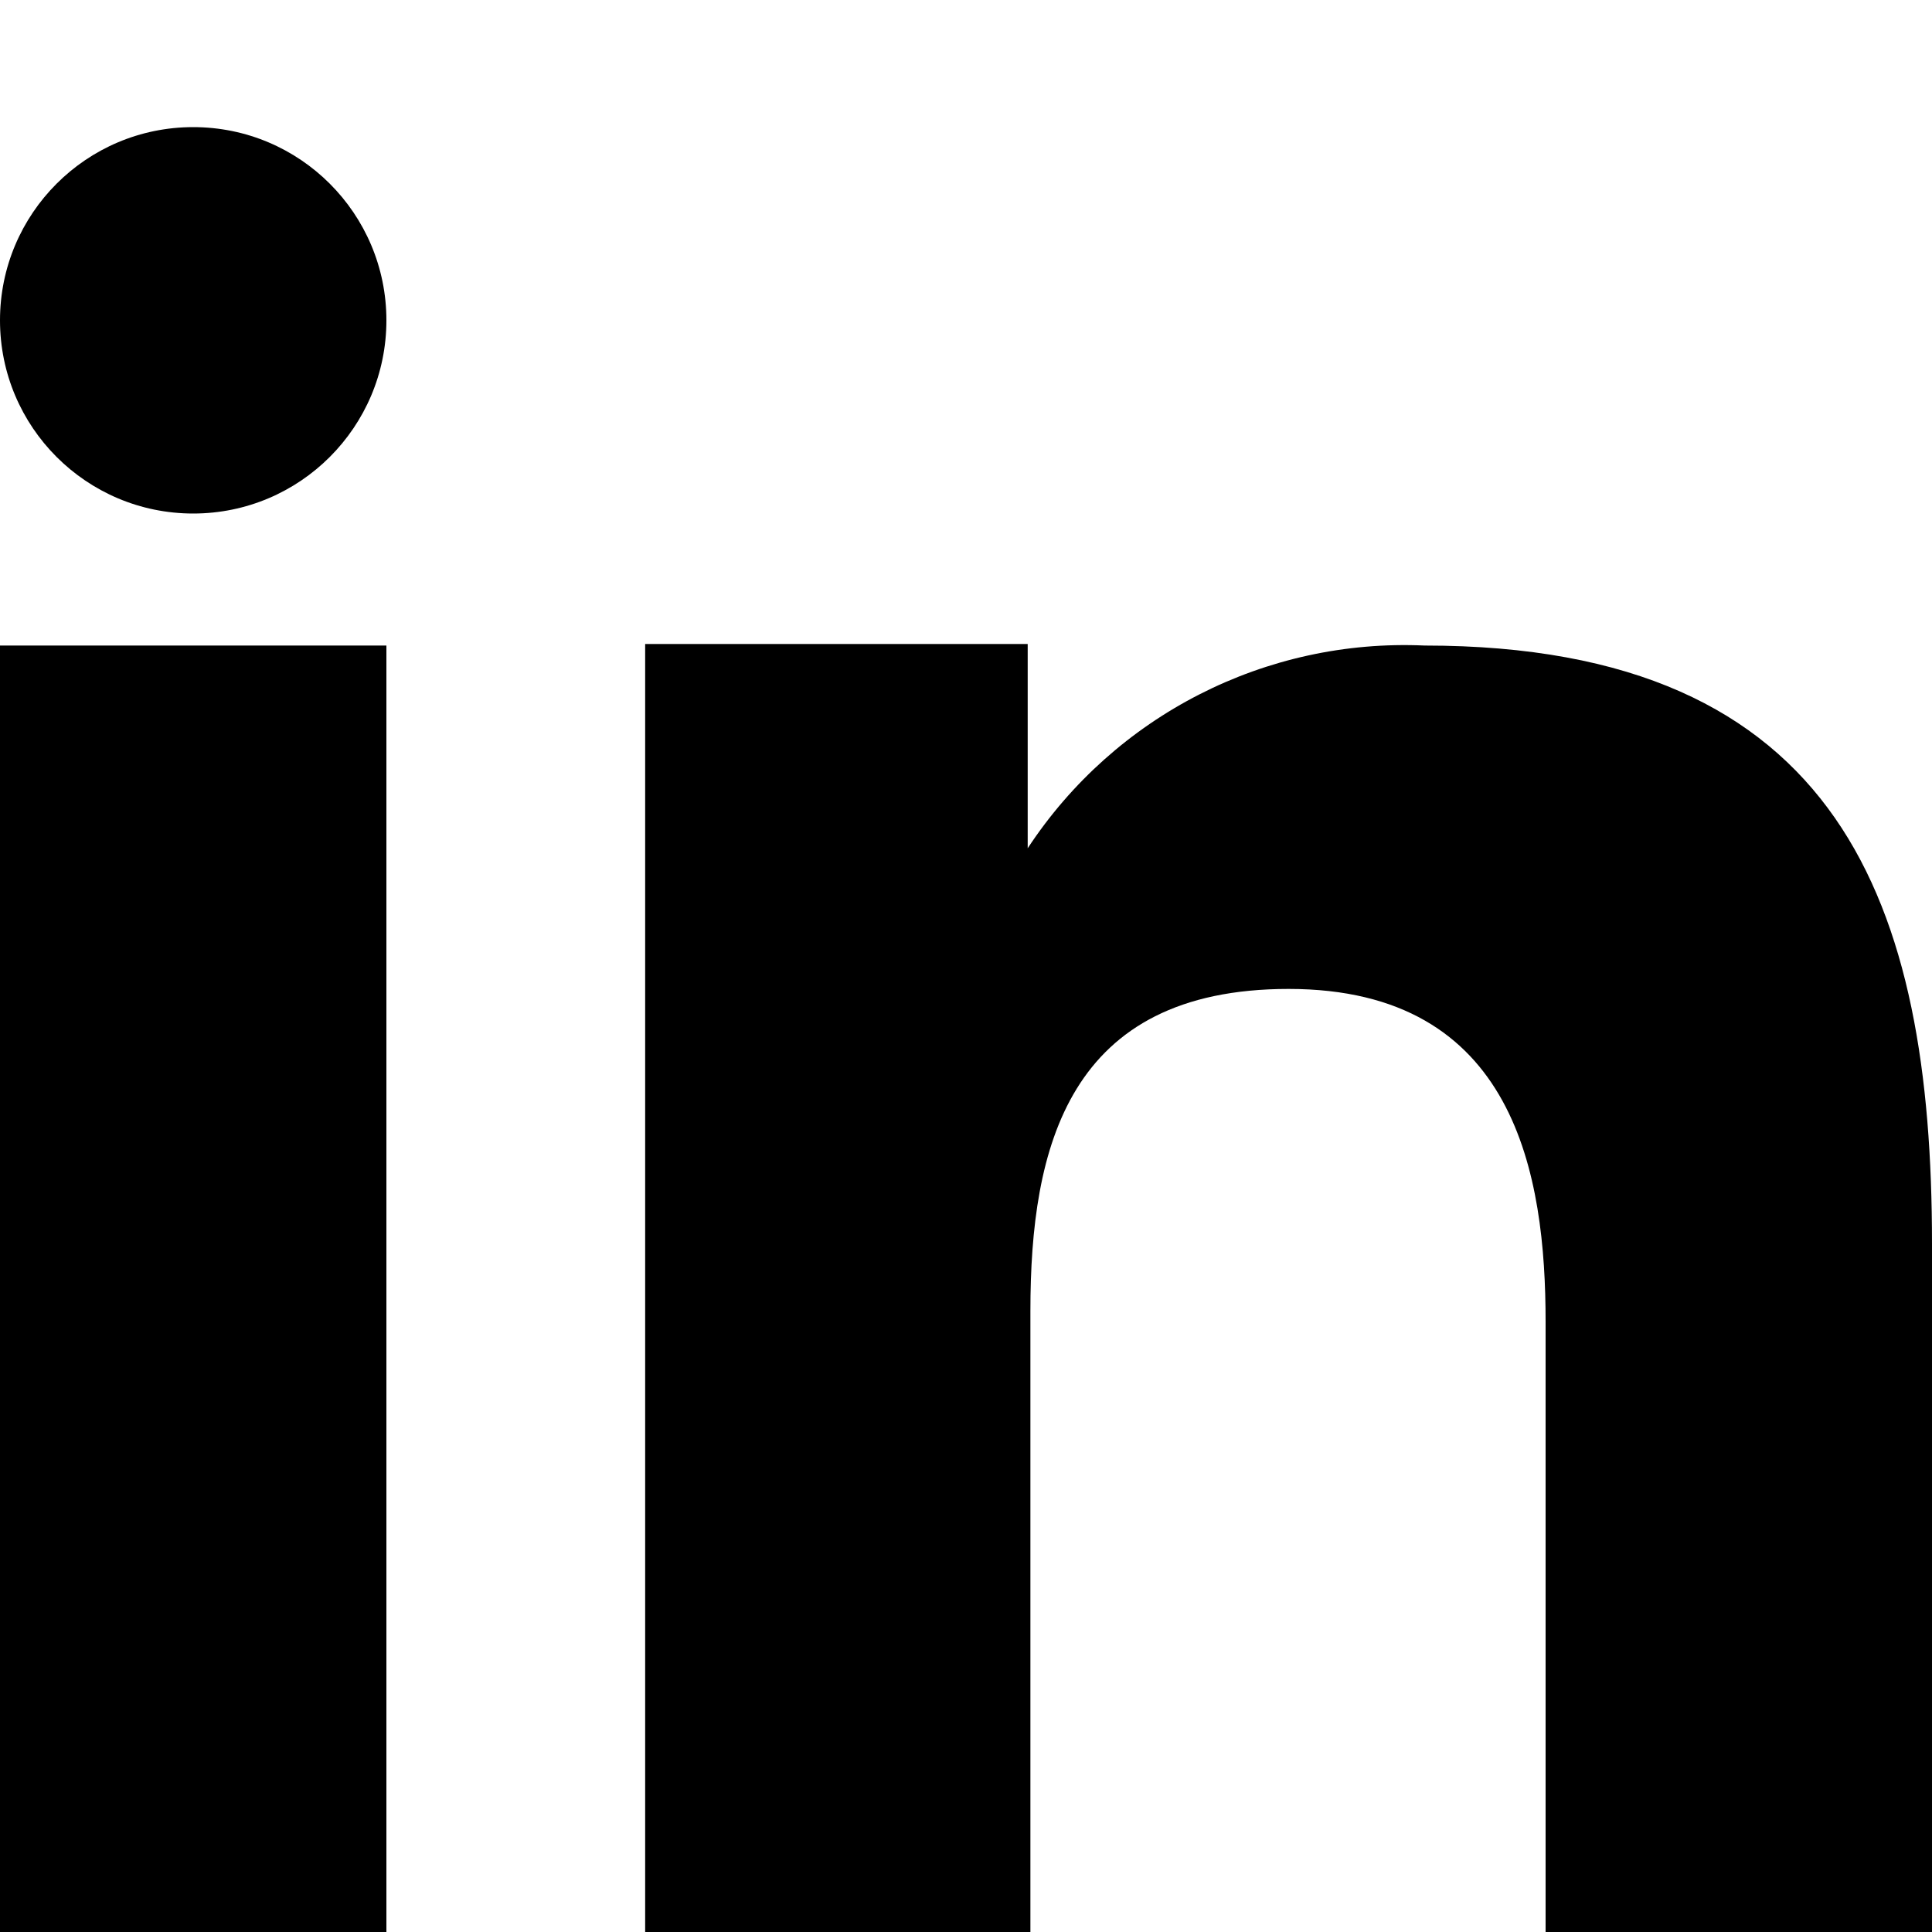
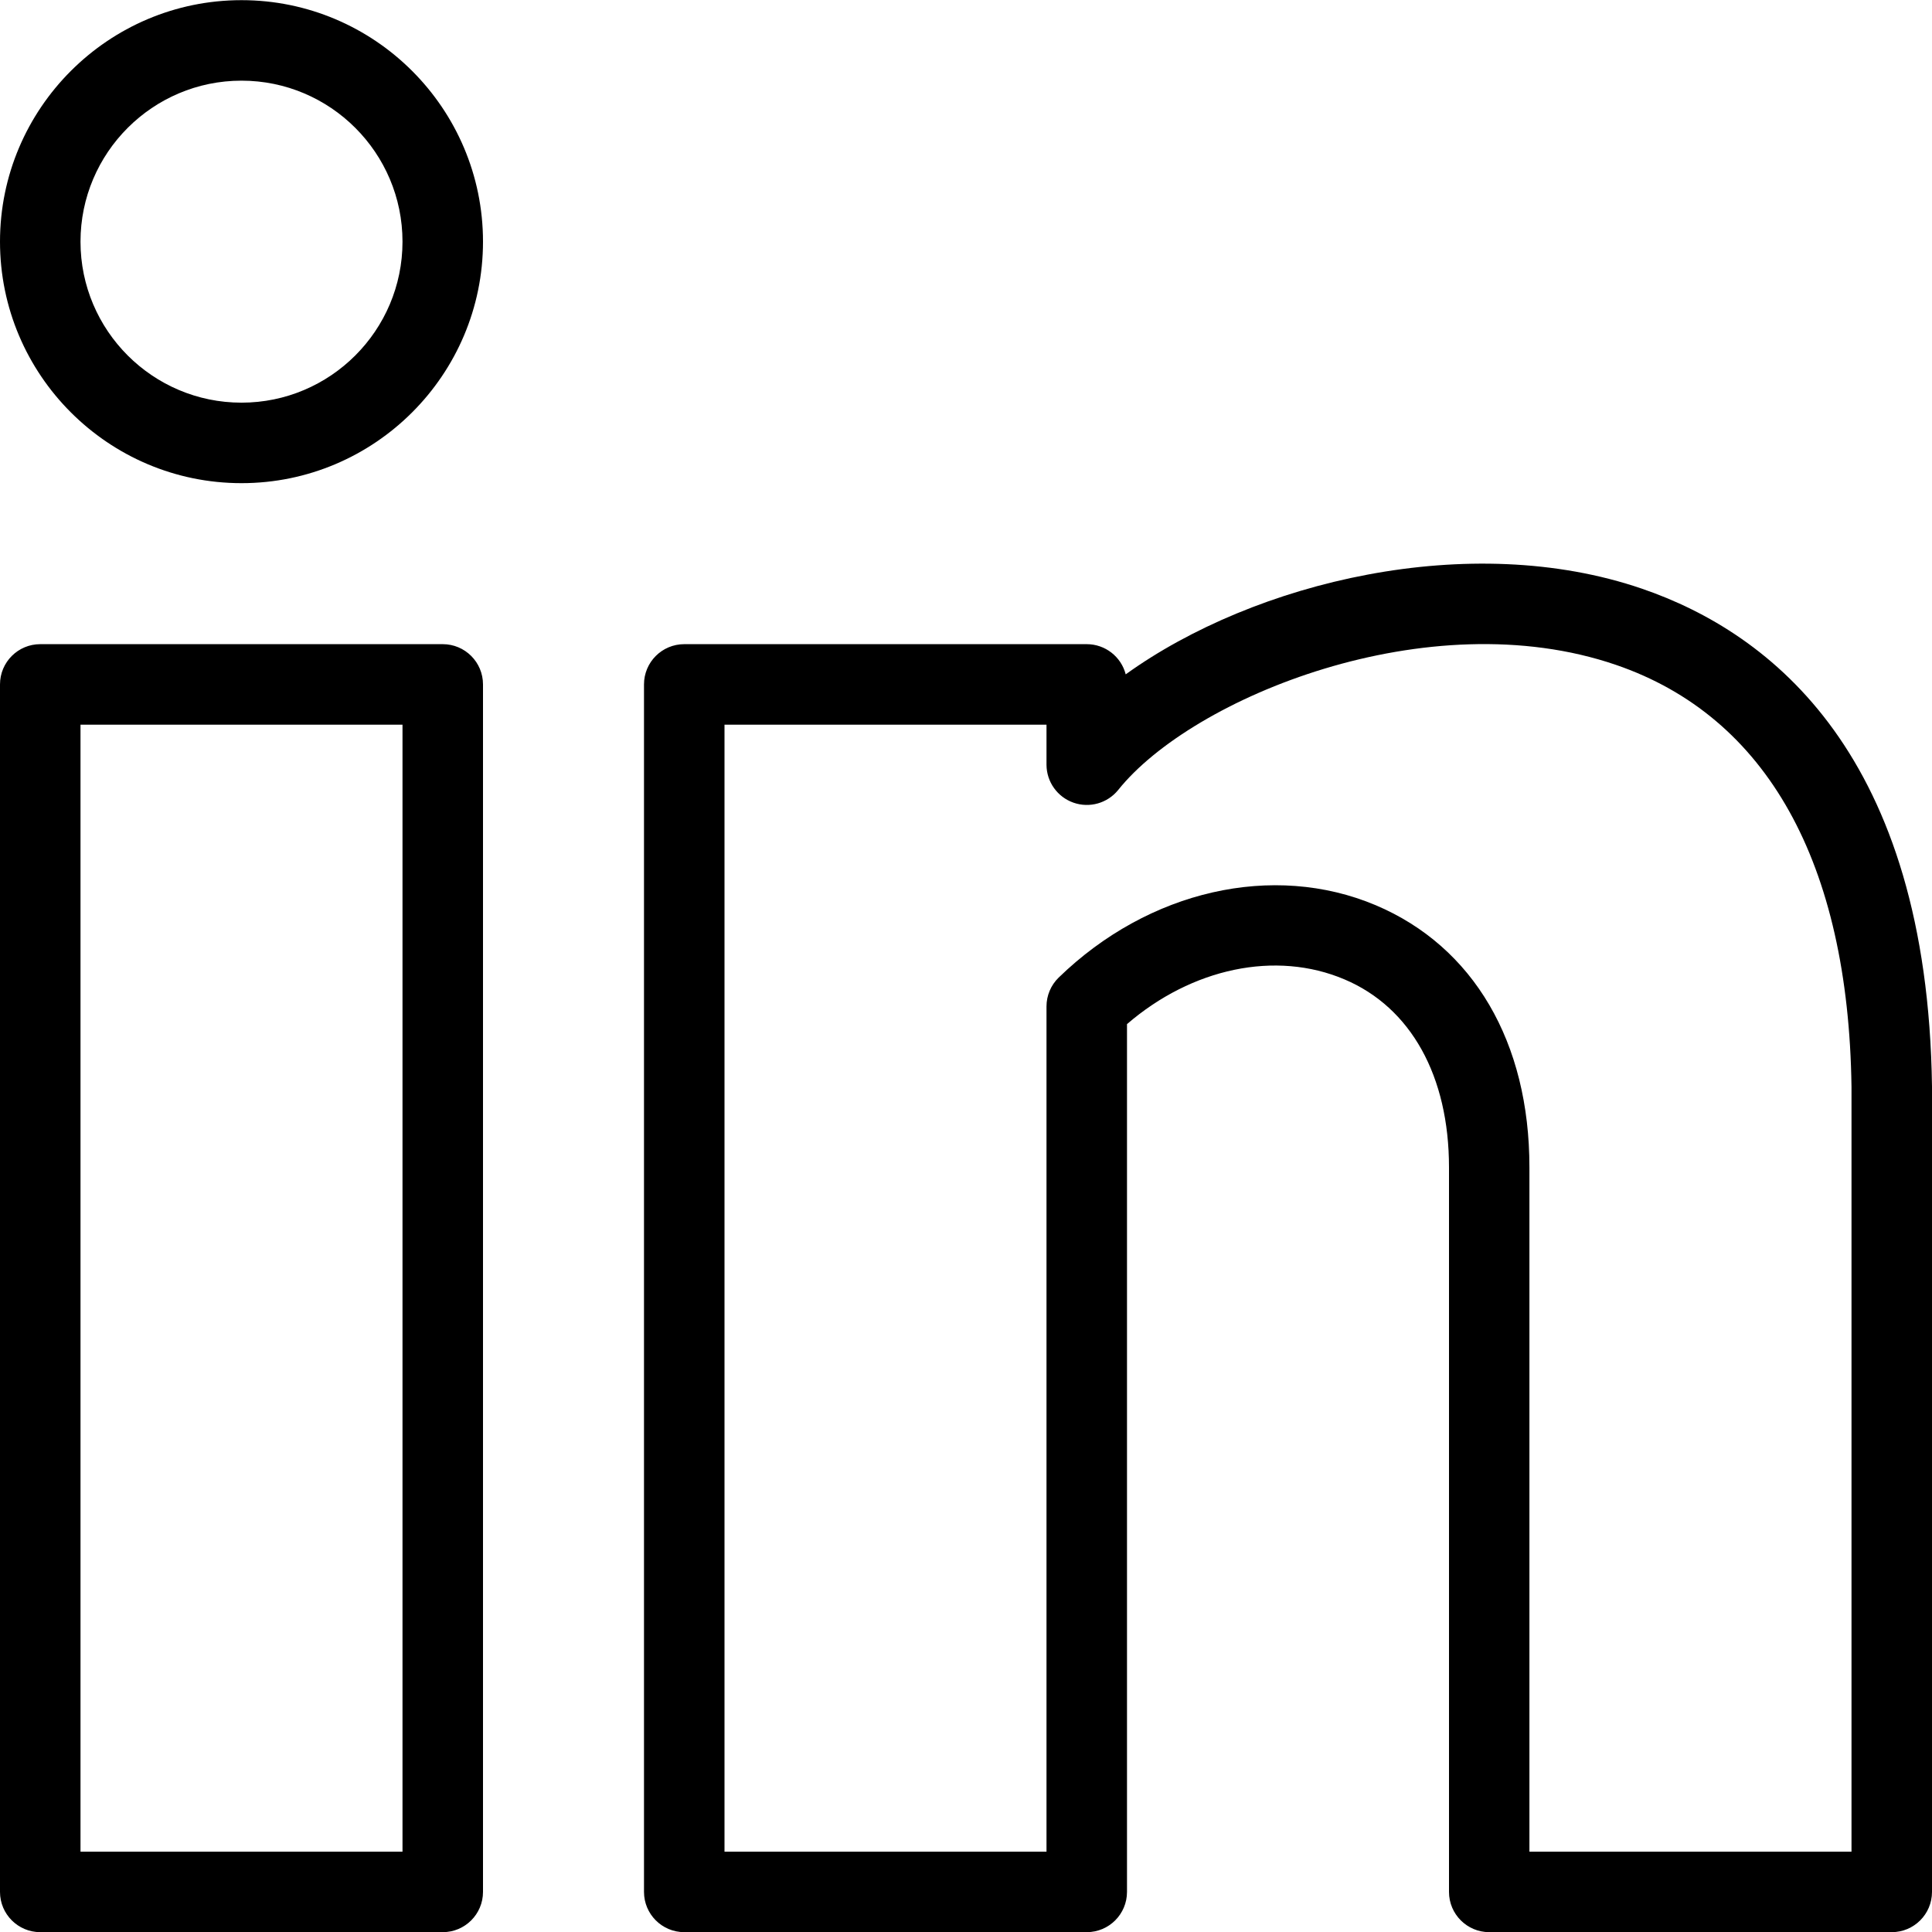
- <svg xmlns="http://www.w3.org/2000/svg" class="w-6 h-6 text-gray-800 dark:text-white" aria-hidden="true" fill="currentColor" viewBox="0 0 15 15">
-   <path fill-rule="evenodd" d="M7.979 5v1.586a3.5 3.5 0 0 1 3.082-1.574C14.3 5.012 15 7.03 15 9.655V15h-3v-4.738c0-1.13-.229-2.584-1.995-2.584-1.713 0-2.005 1.23-2.005 2.5V15H5.009V5h2.97ZM3 2.487a1.5 1.5 0 1 1-3 0 1.5 1.5 0 0 1 3 0Z" clip-rule="evenodd" />
-   <path d="M3 5.012H0V15h3V5.012Z" />
+ <svg xmlns="http://www.w3.org/2000/svg" viewBox="0 0 24 24" id="linkedin">
+   <path d="M3 6.002c-1.654 0-3-1.346-3-3s1.346-3 3-3 3 1.346 3 3-1.346 3-3 3zm0-5c-1.103 0-2 .897-2 2s.897 2 2 2 2-.897 2-2-.897-2-2-2zM5.5 24.002h-5a.5.5 0 0 1-.5-.5v-15a.5.5 0 0 1 .5-.5h5a.5.5 0 0 1 .5.5v15a.5.5 0 0 1-.5.5zm-4.5-1h4v-14H1v14zM23.5 24.002h-5a.5.5 0 0 1-.5-.5v-9c0-1.135-.473-1.987-1.299-2.336-.853-.362-1.894-.14-2.701.556v10.78a.5.5 0 0 1-.5.5h-5a.5.5 0 0 1-.5-.5v-15a.5.5 0 0 1 .5-.5h5a.5.5 0 0 1 .484.375c1.604-1.154 4.276-1.796 6.413-1.064 1.613.553 3.546 2.073 3.603 6.183v10.007a.5.5 0 0 1-.5.499zm-4.5-1h4v-9.5c-.038-2.785-1.051-4.601-2.927-5.243-2.33-.798-5.266.407-6.183 1.555a.501.501 0 0 1-.89-.312v-.5H9v14h4v-10.5a.5.5 0 0 1 .151-.358c1.118-1.086 2.667-1.436 3.939-.899 1.214.514 1.91 1.701 1.909 3.257v8.5z" />
</svg>
